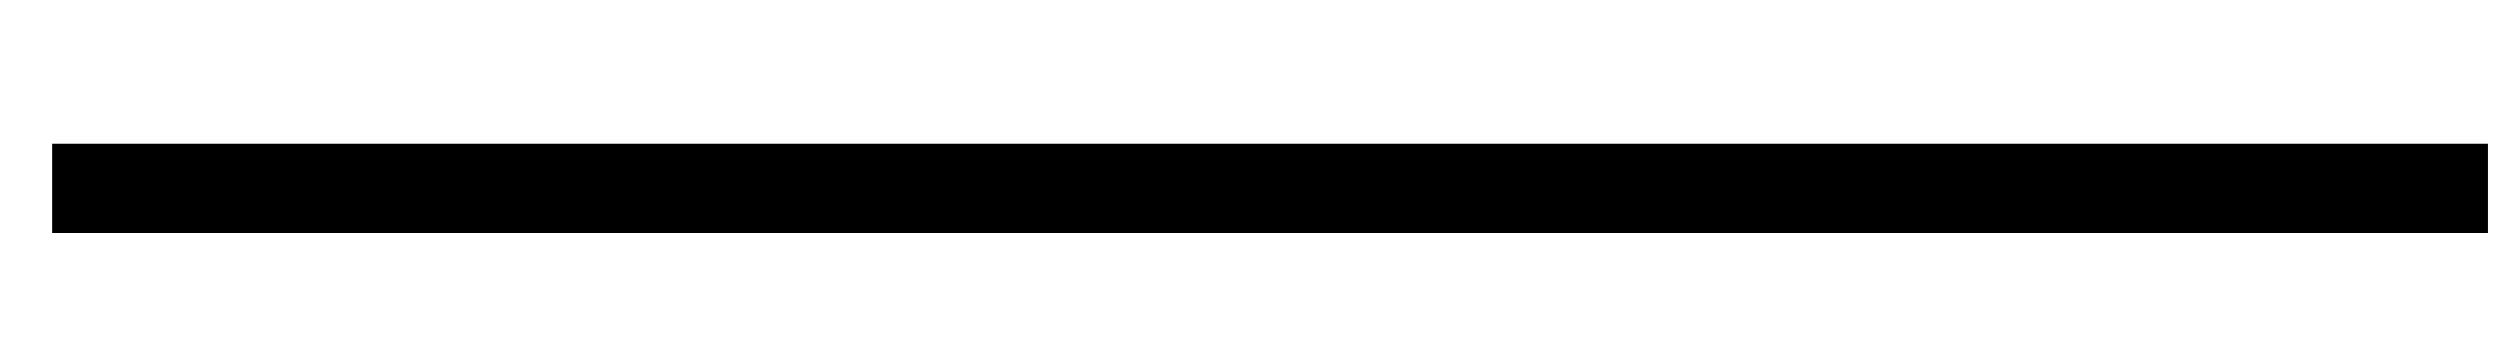
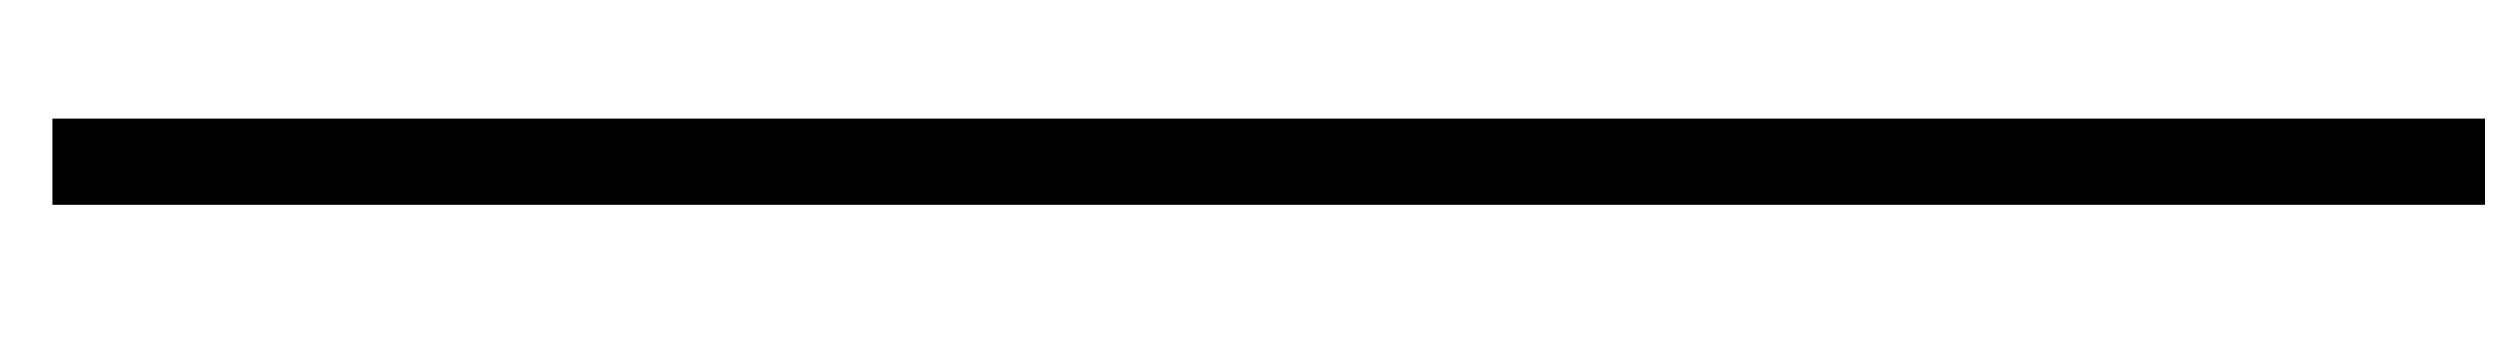
- <svg xmlns="http://www.w3.org/2000/svg" version="1.1" width="56px" height="8px" viewBox="844 708  56 8">
-   <g transform="matrix(0.8980627 0.4398674 -0.4398674 0.8980627 402.0749 -310.9851 )">
-     <path d="M 897 700  L 848 724  " stroke-width="2" stroke="#000000" fill="none" />
+ <svg xmlns="http://www.w3.org/2000/svg" version="1.1" width="58px" height="8px" viewBox="844 634  58 8">
+   <g transform="matrix(-0.8682431 0.4961389 -0.4961389 -0.8682431 1947.513 758.8098 )">
+     <path d="M 848 624  L 897 652  " stroke-width="2" stroke="#000000" fill="none" />
  </g>
</svg>
